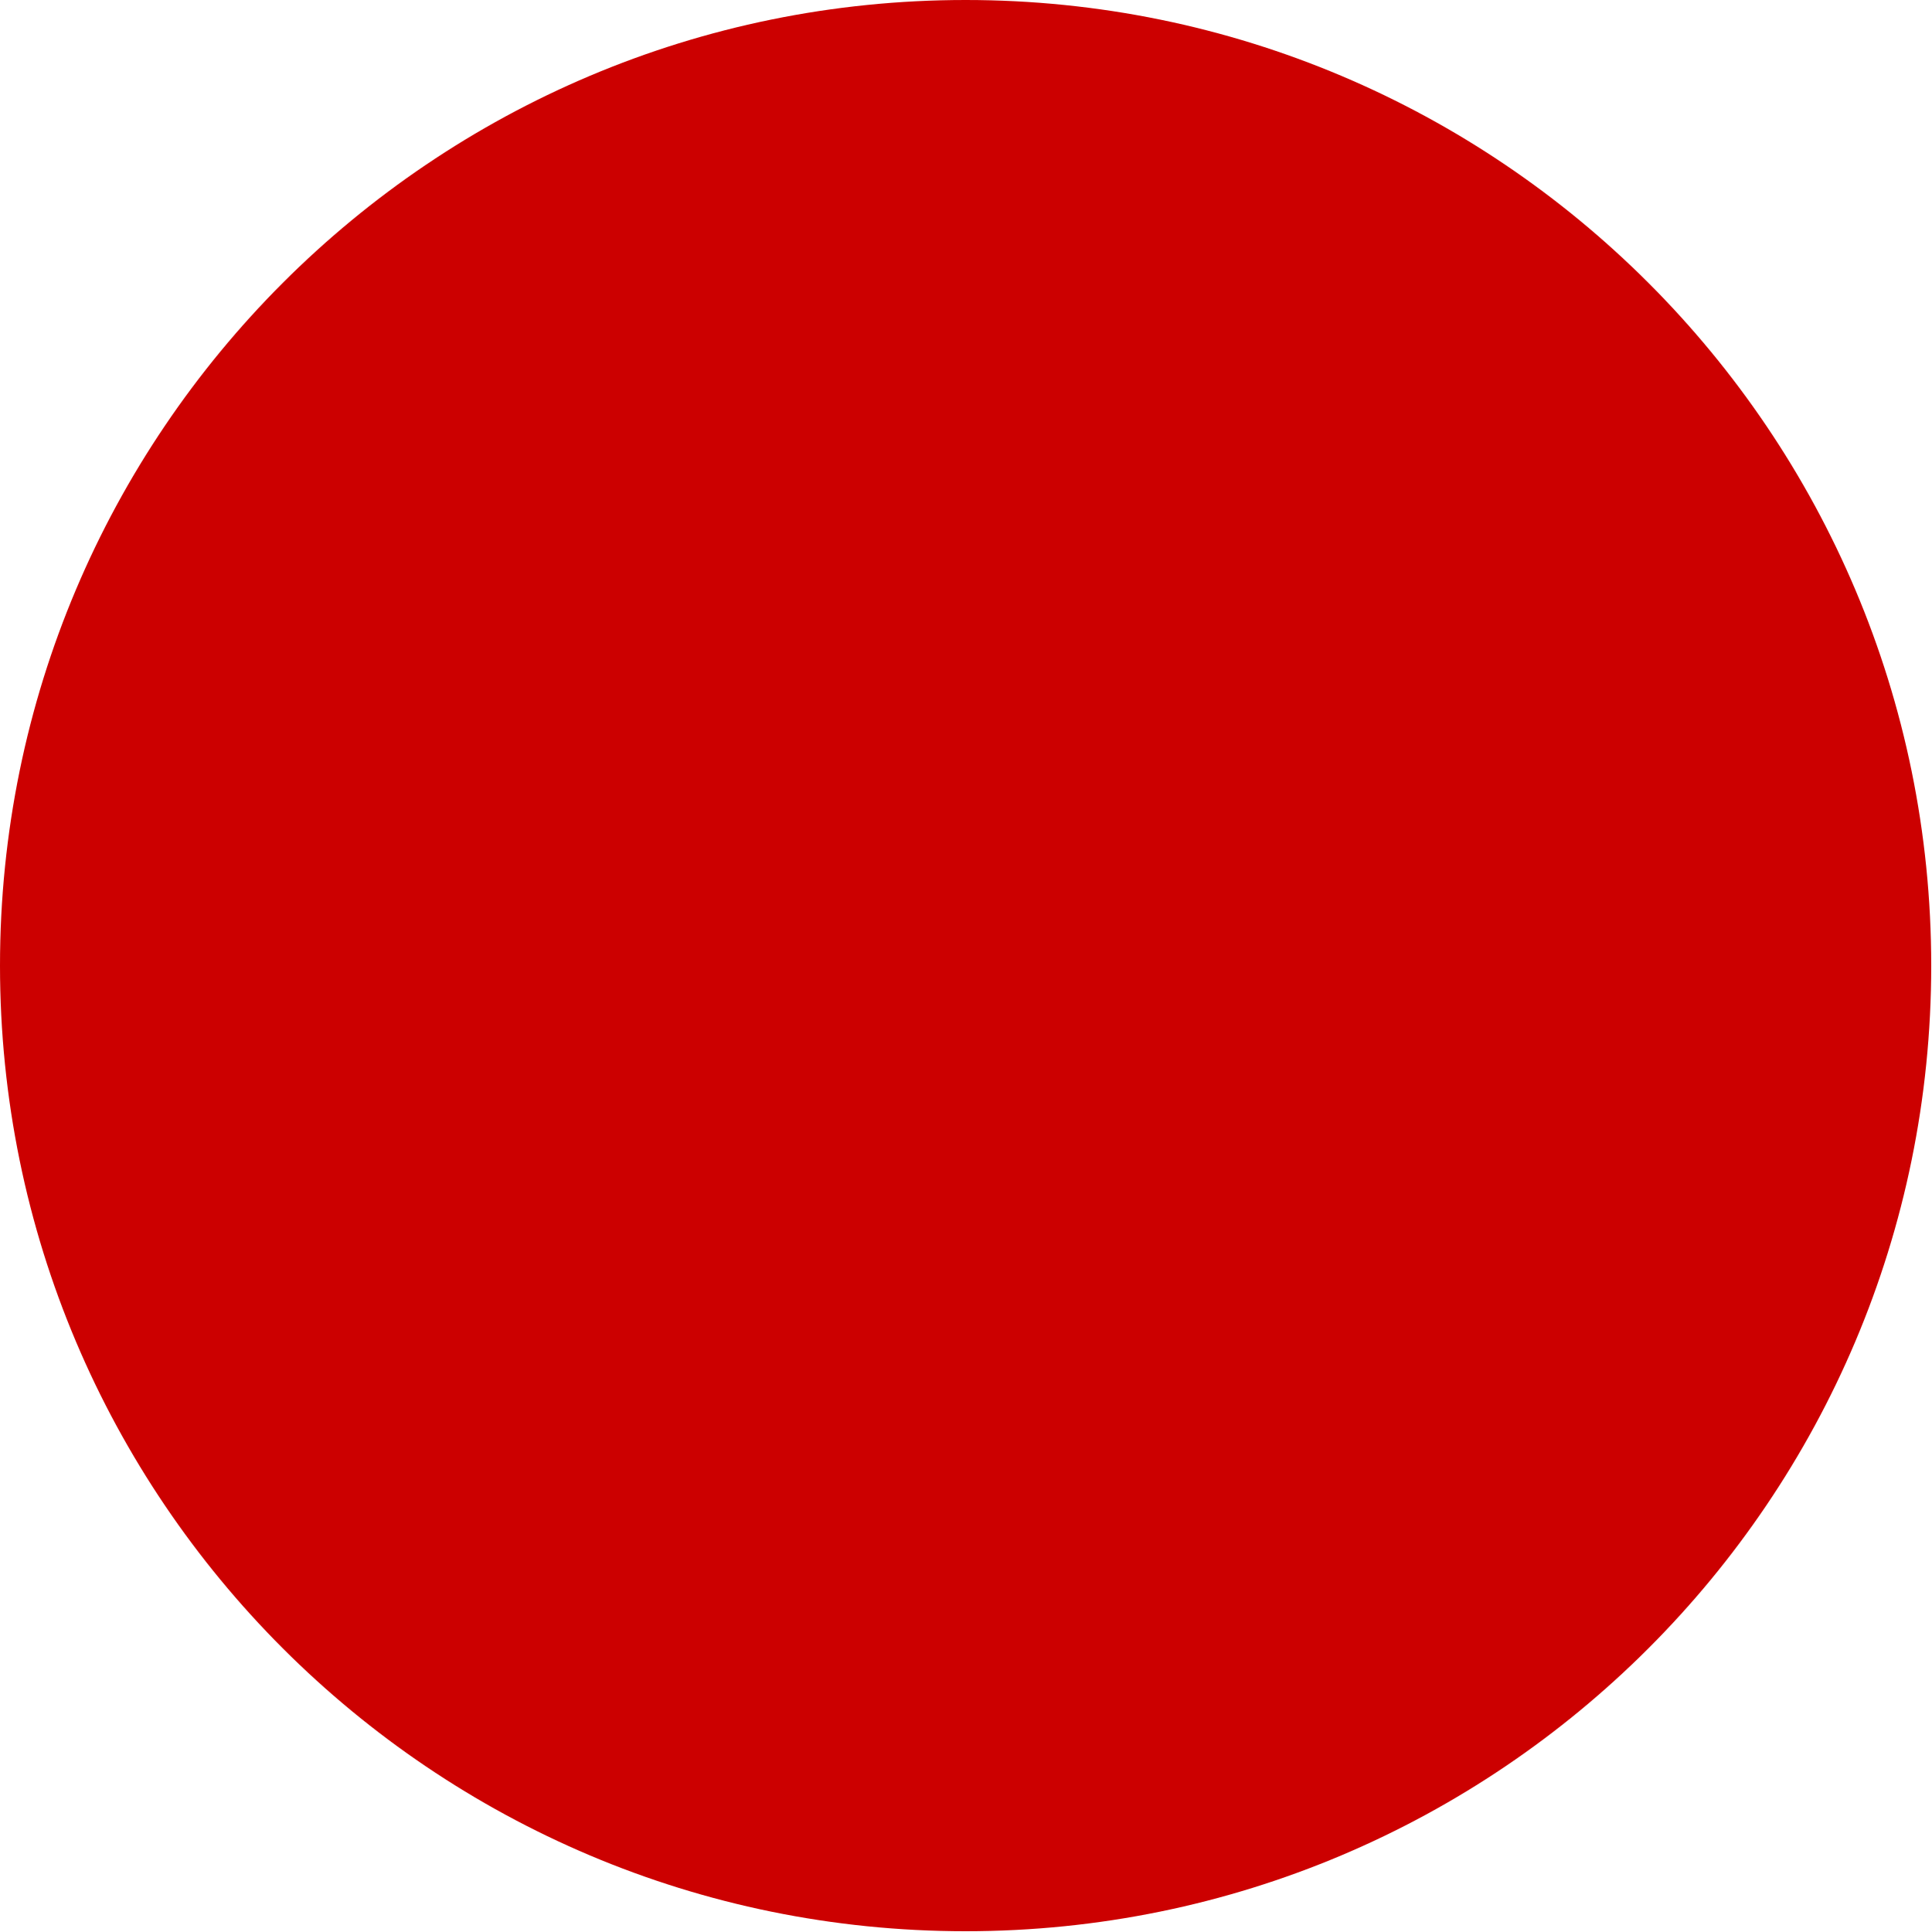
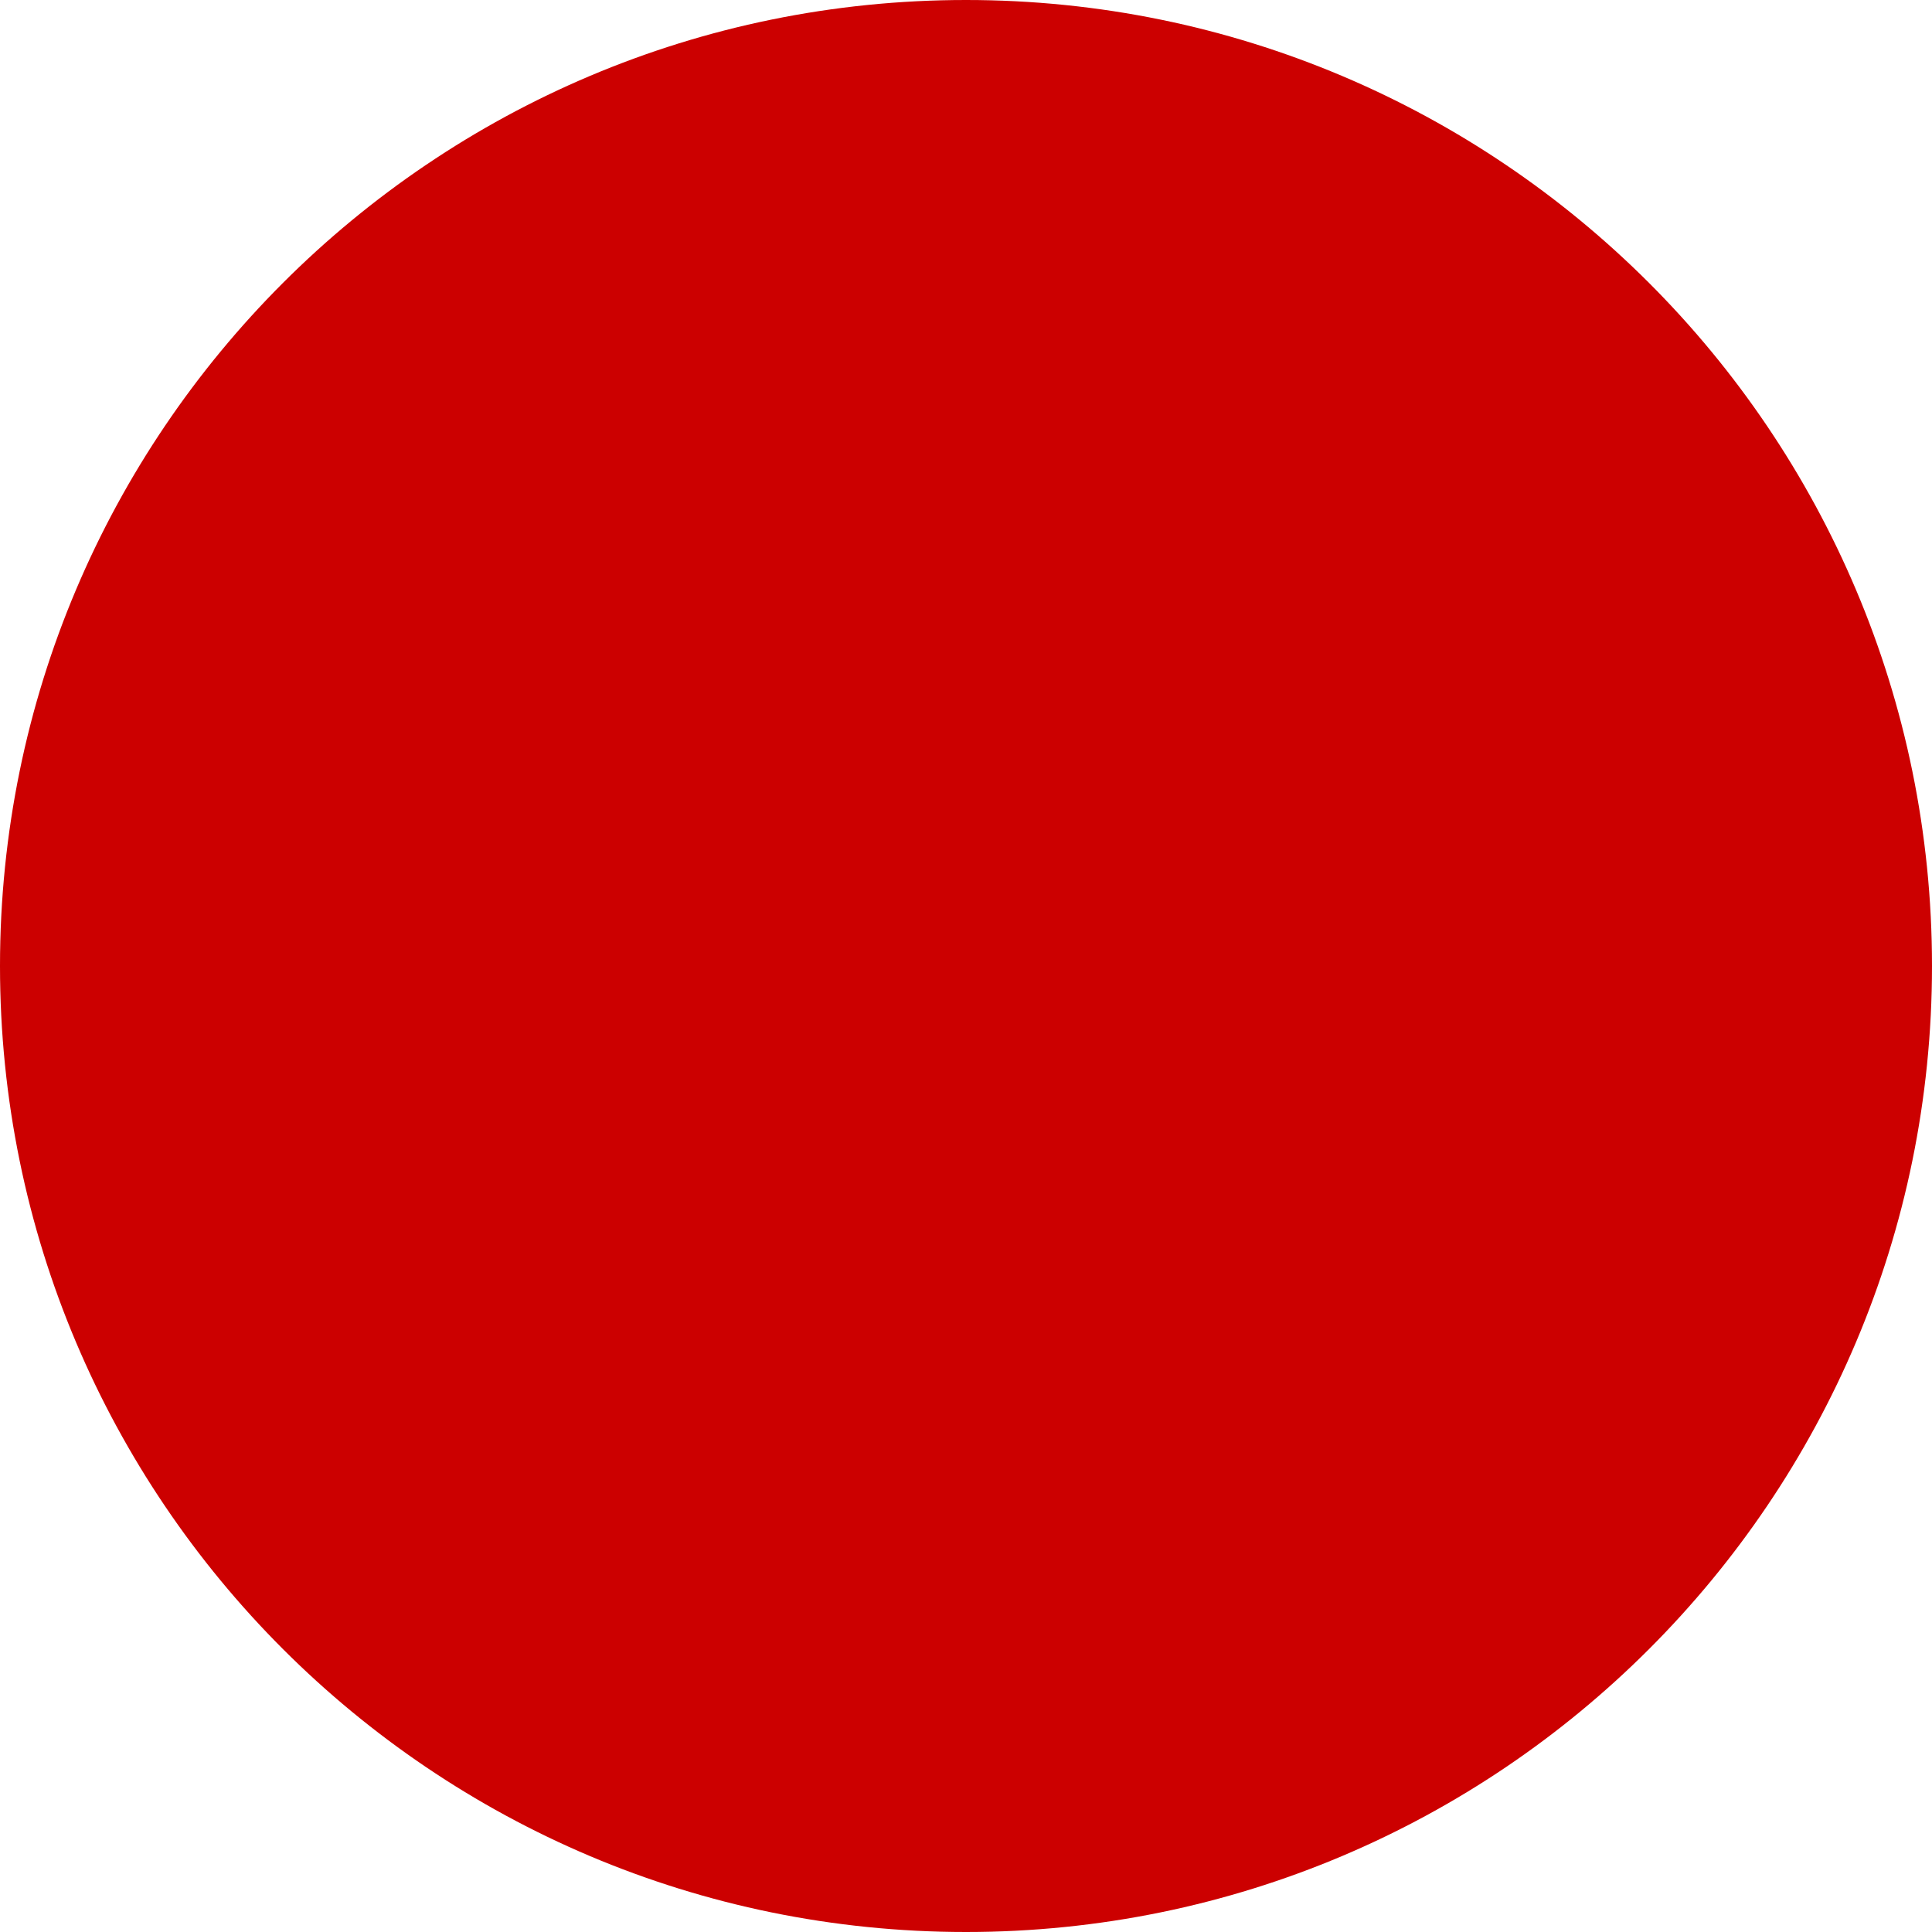
- <svg xmlns="http://www.w3.org/2000/svg" width="580" height="580" version="1.1" id="svg2">
+ <svg xmlns="http://www.w3.org/2000/svg" id="svg2" version="1.1" height="25" width="25">
  <defs id="defs12" />
-   <circle cx="290" cy="290" r="290" style="fill:#cc0000;fill-opacity:1;stroke:none;stroke-width:93.75" id="RedCircle" />
+   <circle id="RedCircle" style="fill:#cc0000;fill-opacity:1;stroke:none;stroke-width:4" r="12.5" cy="12.5" cx="12.5" />
</svg>
